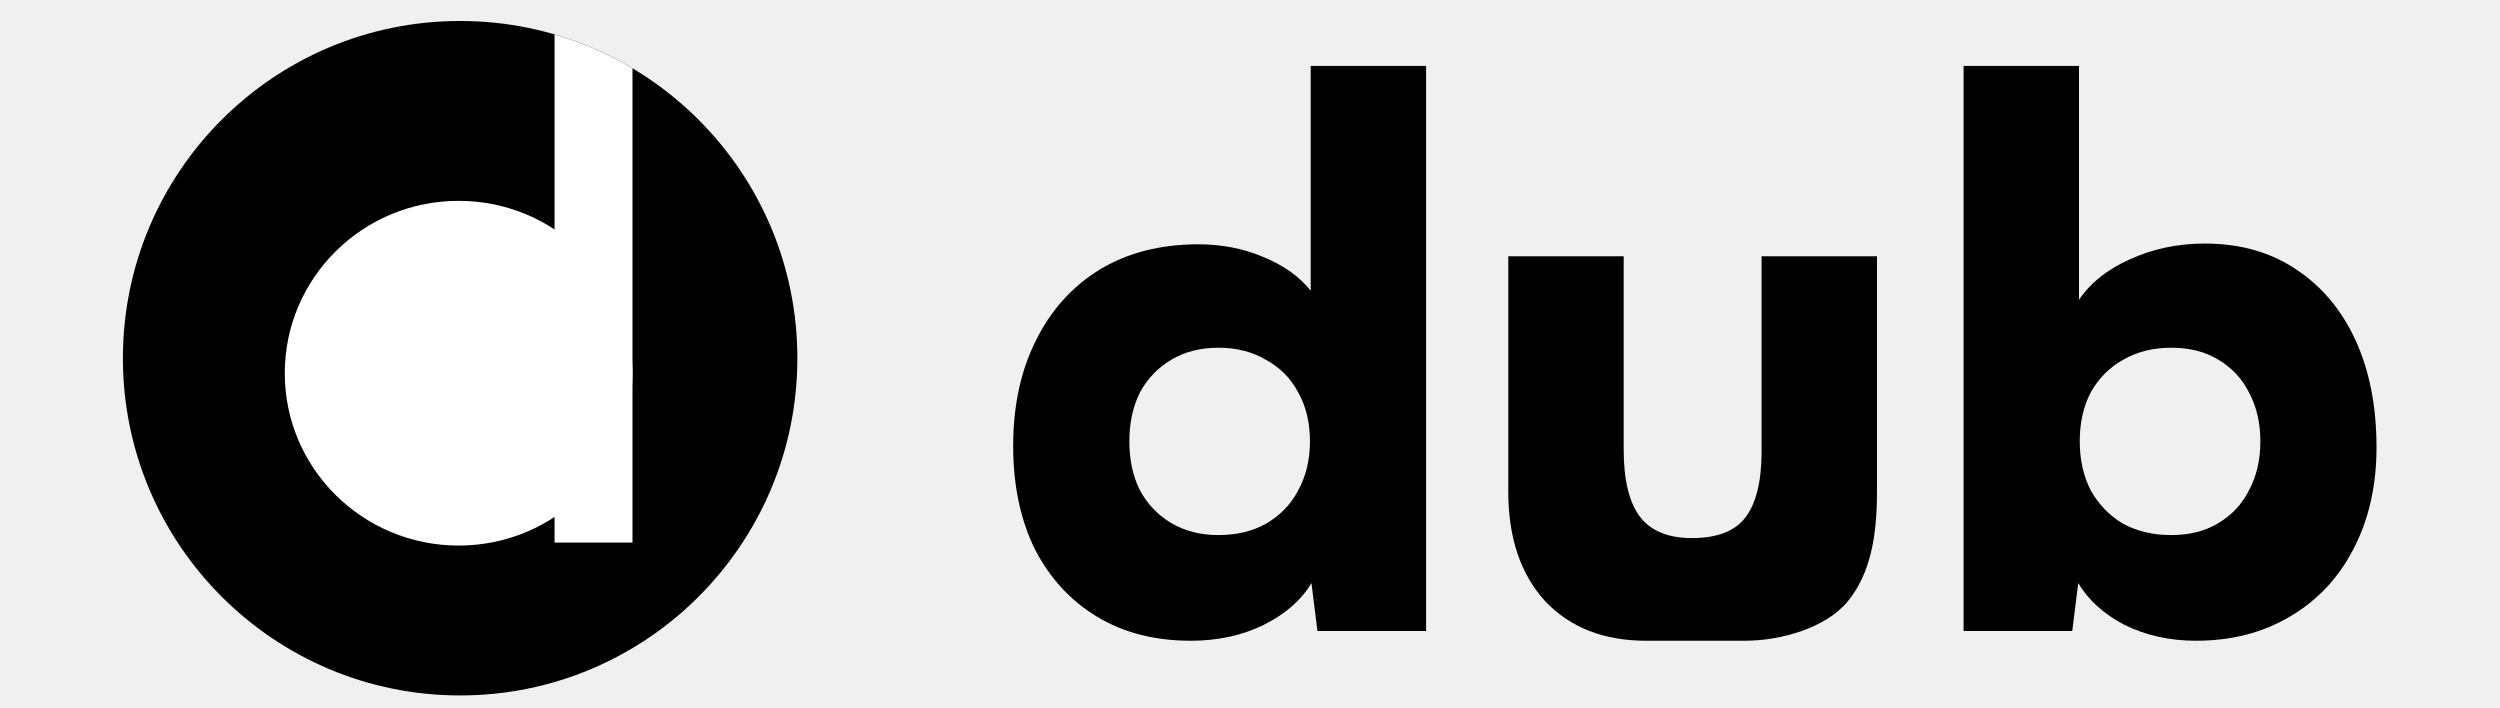
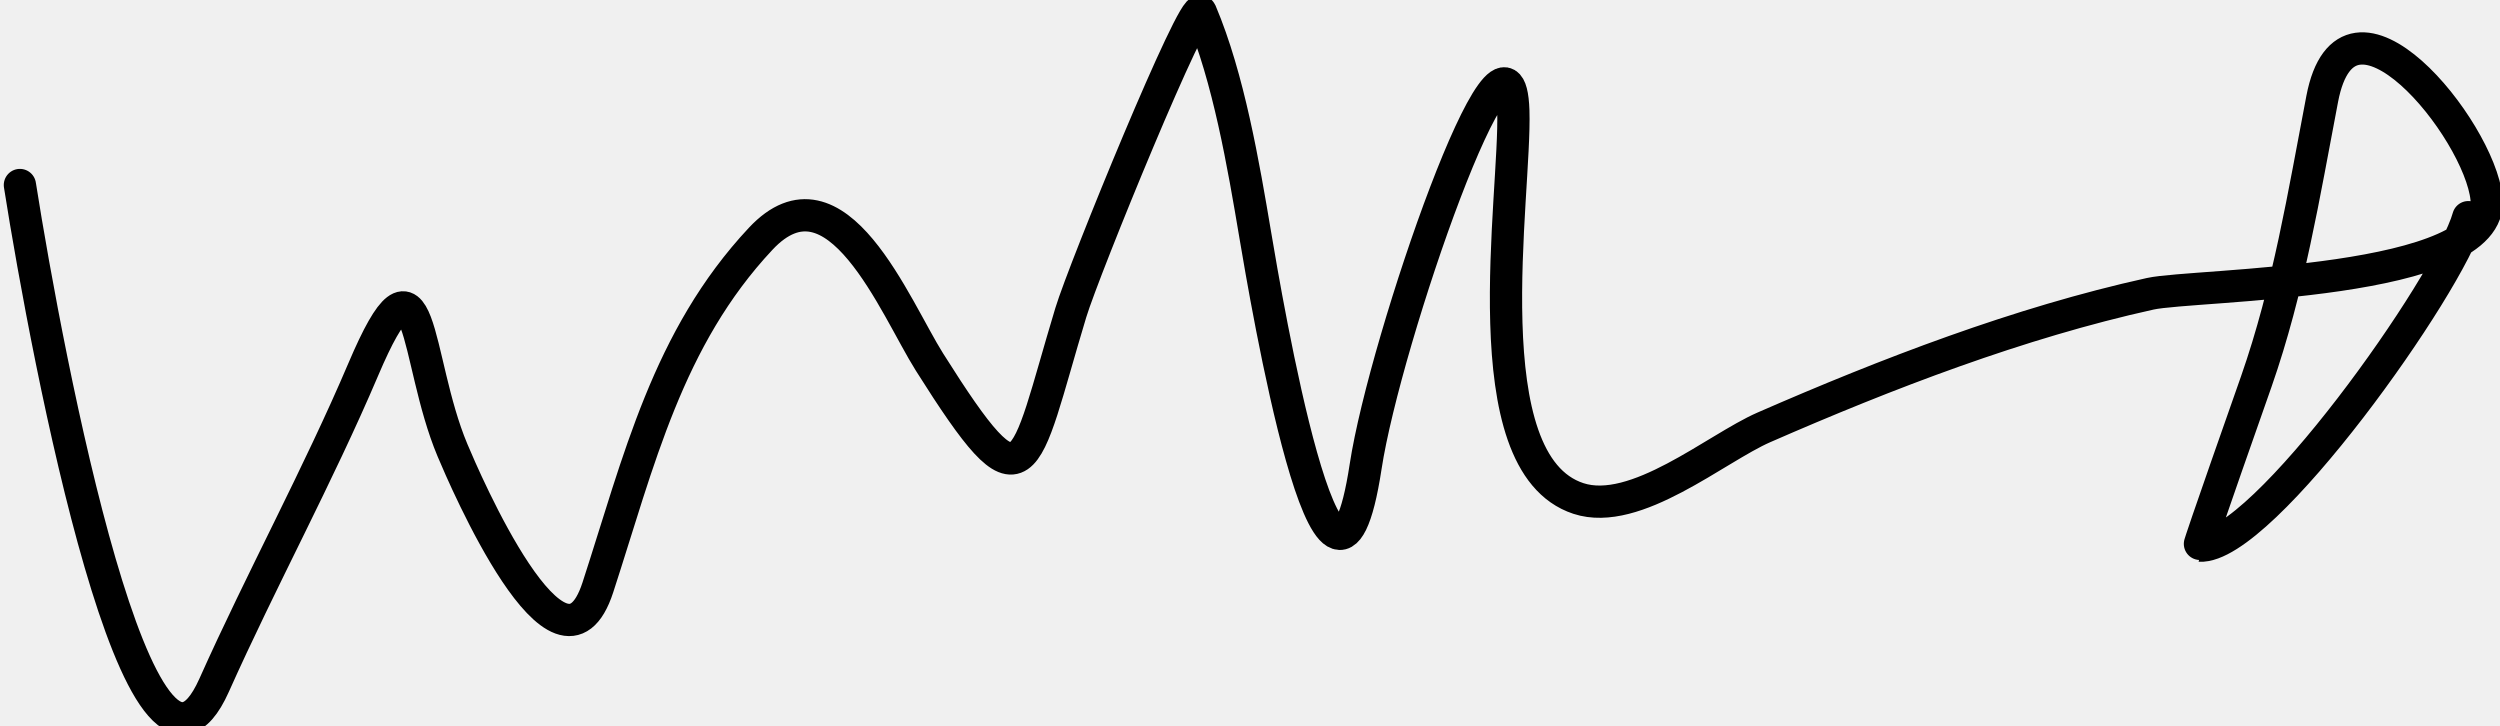
- <svg xmlns="http://www.w3.org/2000/svg" width="834" height="236" viewBox="0 0 834 236" fill="none">
-   <path d="M266 119.5C266 181.632 215.632 232 153.5 232C91.368 232 41 181.632 41 119.5C41 57.368 91.368 7 153.5 7C215.632 7 266 57.368 266 119.5Z" fill="black" />
-   <mask id="mask0_46_2" style="mask-type:alpha" maskUnits="userSpaceOnUse" x="41" y="7" width="225" height="225">
-     <path d="M266 119.5C266 181.632 215.632 232 153.5 232C91.368 232 41 181.632 41 119.5C41 57.368 91.368 7 153.5 7C215.632 7 266 57.368 266 119.5Z" fill="black" />
-   </mask>
-   <g mask="url(#mask0_46_2)">
-     <ellipse cx="153" cy="124.5" rx="58" ry="57.5" fill="white" />
-     <path d="M185 -10H211V181H185V-10Z" fill="white" />
-   </g>
-   <path d="M397.25 213.75C385.25 213.75 374.833 211.083 366 205.75C357.167 200.417 350.25 192.917 345.25 183.25C340.417 173.417 338 161.917 338 148.75C338 135.417 340.5 123.75 345.5 113.75C350.5 103.583 357.583 95.667 366.75 90C376.083 84.333 387.083 81.5 399.75 81.5C407.583 81.5 414.833 82.917 421.5 85.75C428.333 88.583 433.583 92.333 437.25 97V22H475.75V210.5H439.5L437.5 194.5C434.167 200.167 428.833 204.833 421.5 208.5C414.333 212 406.25 213.75 397.25 213.75ZM406.5 178.5C412.5 178.5 417.75 177.25 422.25 174.75C426.917 172.083 430.5 168.417 433 163.75C435.667 158.917 437 153.417 437 147.25C437 140.917 435.667 135.417 433 130.75C430.5 126.083 426.917 122.5 422.25 120C417.75 117.333 412.5 116 406.5 116C400.5 116 395.25 117.333 390.75 120C386.25 122.667 382.75 126.333 380.25 131C377.917 135.667 376.75 141.083 376.75 147.25C376.75 153.417 377.917 158.833 380.25 163.5C382.75 168.167 386.25 171.833 390.75 174.5C395.25 177.167 400.5 178.5 406.5 178.5Z" fill="black" />
-   <path d="M587.662 85.5H626.162C626.162 85.5 626.162 148.5 626.162 164C626.162 179.5 623.786 191.5 616.5 200.5C609.214 209.5 594 213.75 582.162 213.75C570.324 213.75 564.412 213.75 564.412 213.75C564.412 213.75 556.662 213.75 549.162 213.75C534.995 213.75 523.745 209.333 515.412 200.5C507.245 191.5 503.162 179.333 503.162 164V85.5H541.662V150C541.662 160.167 543.495 167.667 547.162 172.5C550.829 177.167 556.579 179.5 564.412 179.5C572.745 179.5 578.662 177.25 582.162 172.75C585.829 168.083 587.662 160.667 587.662 150.5V85.5Z" fill="black" />
-   <path d="M691.303 210.5H655.053V22H693.553V100C697.386 94.333 703.053 89.833 710.553 86.5C718.219 83 726.553 81.25 735.553 81.25C747.219 81.25 757.303 84.083 765.803 89.75C774.469 95.417 781.136 103.333 785.803 113.5C790.469 123.667 792.803 135.583 792.803 149.25C792.803 162.083 790.219 173.417 785.053 183.25C780.053 192.917 772.969 200.417 763.803 205.75C754.803 211.083 744.386 213.75 732.553 213.75C723.886 213.75 715.969 212 708.803 208.5C701.803 204.833 696.636 200.167 693.303 194.5L691.303 210.5ZM693.803 147.25C693.803 153.417 695.053 158.917 697.553 163.75C700.219 168.417 703.803 172.083 708.303 174.75C712.969 177.25 718.303 178.5 724.303 178.5C730.469 178.5 735.719 177.167 740.053 174.5C744.553 171.833 747.969 168.167 750.303 163.5C752.803 158.833 754.053 153.417 754.053 147.25C754.053 141.083 752.803 135.667 750.303 131C747.969 126.333 744.553 122.667 740.053 120C735.719 117.333 730.469 116 724.303 116C718.303 116 712.969 117.333 708.303 120C703.803 122.5 700.219 126.083 697.553 130.75C695.053 135.417 693.803 140.917 693.803 147.25Z" fill="black" />
+ <svg xmlns="http://www.w3.org/2000/svg" width="155" height="45" viewBox="0 0 155 45" fill="none">
+   <path d="M1.234 11.471C2.959 22.427 8.745 52.614 13.273 42.49C16.205 35.932 19.728 29.474 22.52 22.91C26.227 14.197 25.655 22.194 28.052 27.91C28.781 29.649 34.748 43.547 37.067 36.421C39.615 28.59 41.383 20.974 47.162 14.804C51.858 9.789 55.499 19.069 57.627 22.445C63.702 32.082 63.376 29.353 66.388 19.389C67.205 16.684 74.08 -0.121 74.445 0.74C76.177 4.83 77.094 10.223 77.828 14.577C78.448 18.254 82.566 42.724 84.672 28.913C85.872 21.046 93.565 -1.09 93.826 6.864C93.998 12.132 91.156 28.705 97.862 30.906C101.409 32.07 106.387 27.796 109.358 26.498C116.981 23.168 125.175 20.013 133.313 18.215C136.06 17.608 154.712 17.698 154.167 12.312C153.729 7.986 145.55 -2.079 143.978 6.127C142.839 12.072 141.897 17.911 139.891 23.652C139.732 24.109 136.304 33.826 136.37 33.83C140.247 34.051 151.87 17.653 153.037 13.464" stroke="#000000" stroke-width="2" stroke-linecap="round" />
</svg>
